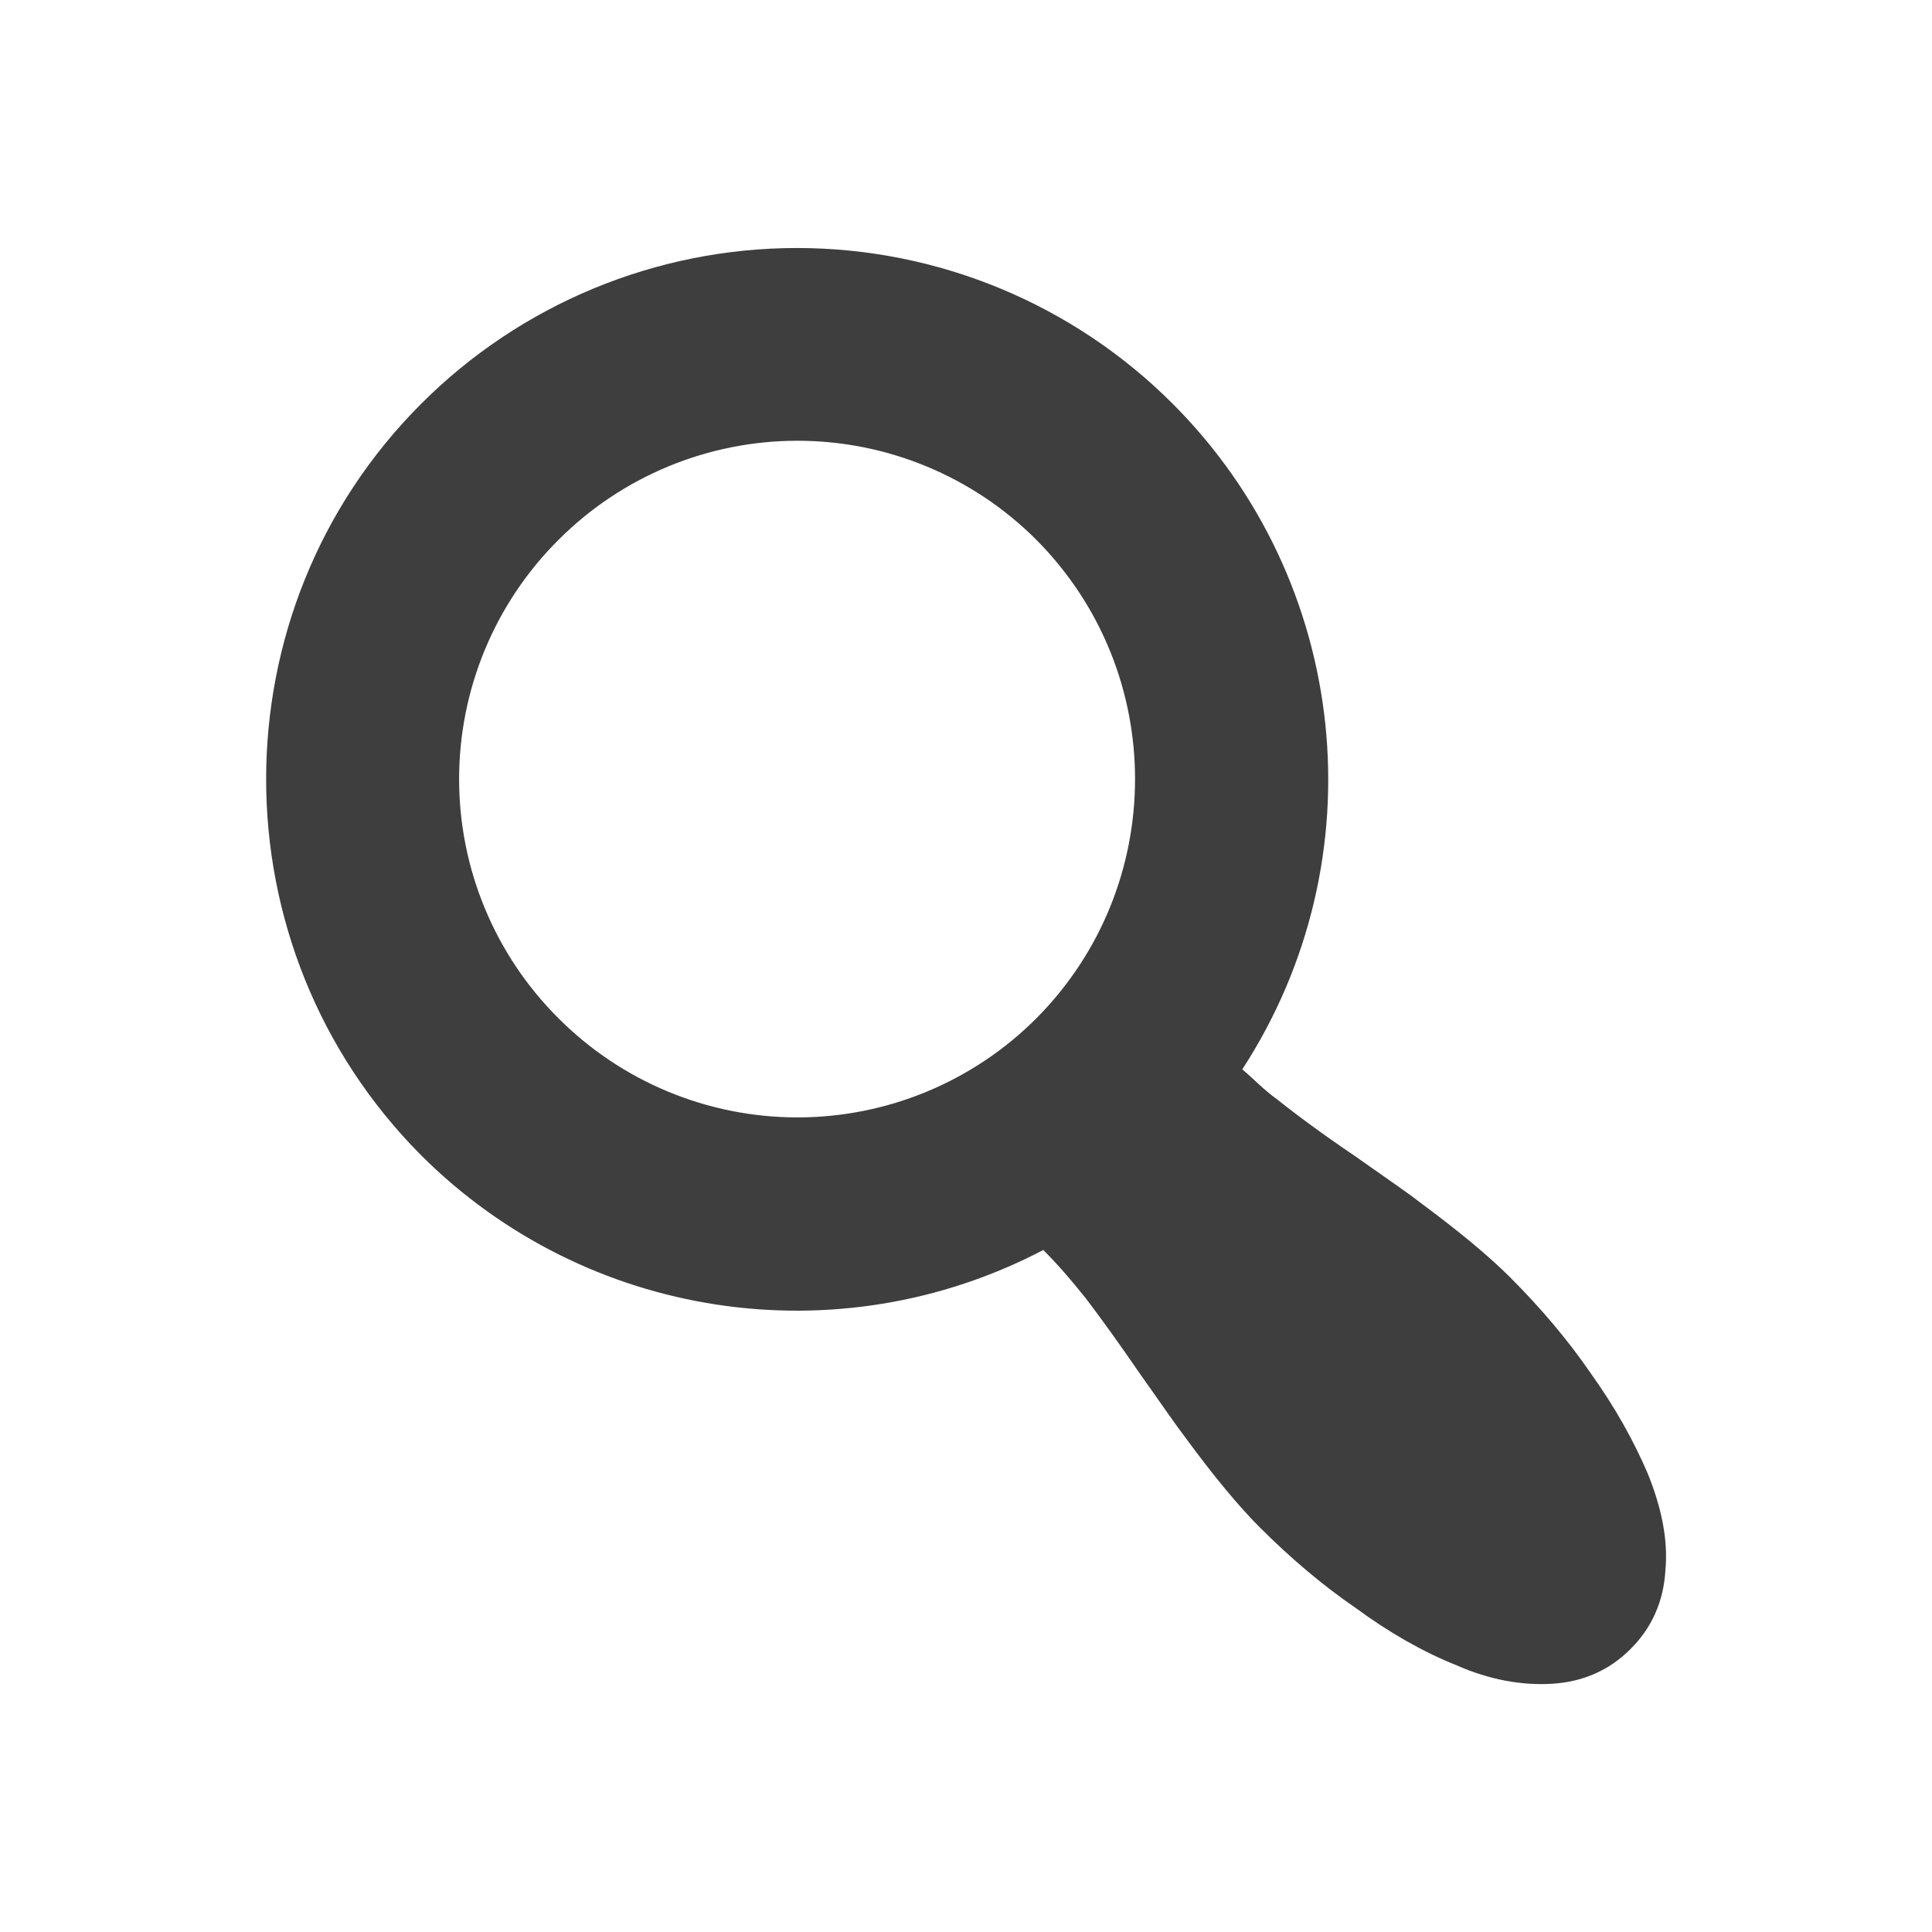
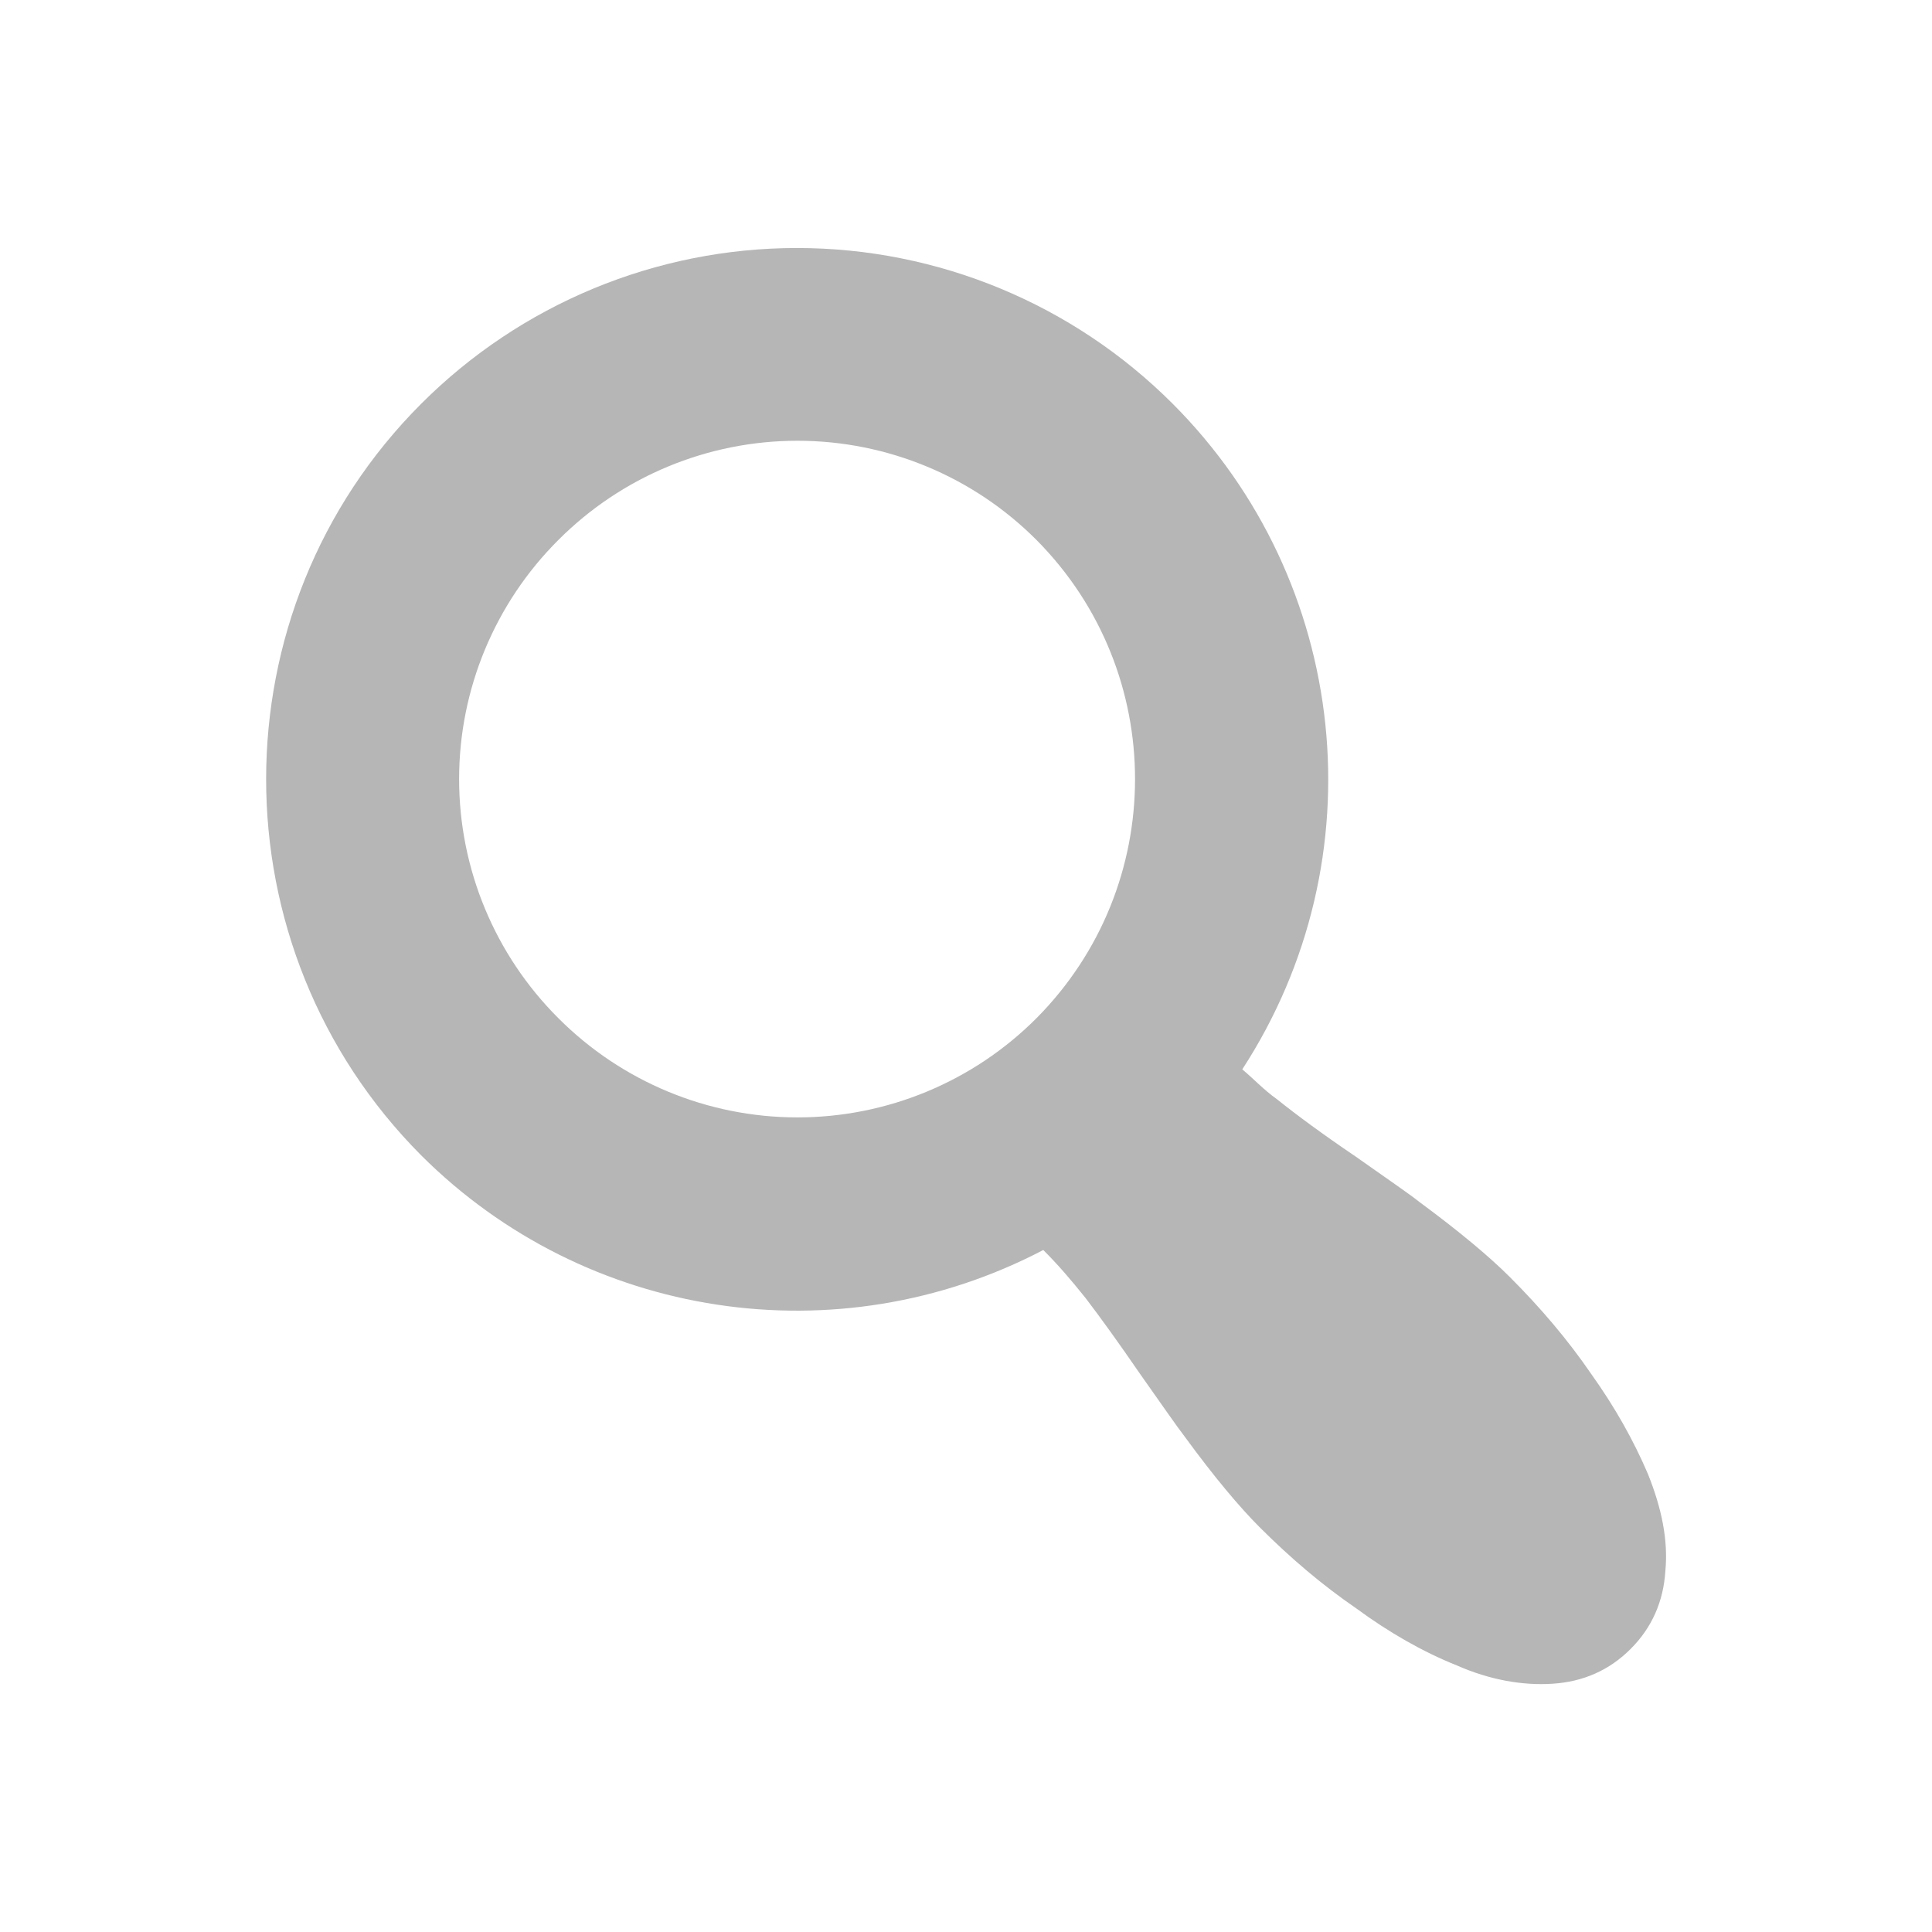
- <svg xmlns="http://www.w3.org/2000/svg" aria-hidden="true" focusable="false" width="1em" height="1em" style="-ms-transform: rotate(360deg); -webkit-transform: rotate(360deg); transform: rotate(360deg);" preserveAspectRatio="xMidYMid meet" viewBox="0 0 20 20">
-   <path fill="#3e3e3e" d="M12.14 4.18a5.504 5.504 0 0 1 .72 6.89c.12.1.22.21.36.31.2.16.47.36.81.59.34.24.56.39.66.47.42.31.73.57.94.78.32.32.6.65.84 1 .25.35.44.69.59 1.04.14.35.21.68.18 1-.02.32-.14.59-.36.81s-.49.34-.81.36c-.31.02-.65-.04-.99-.19-.35-.14-.7-.34-1.04-.59-.35-.24-.68-.52-1-.84-.21-.21-.47-.52-.77-.93-.1-.13-.25-.35-.47-.66-.22-.32-.4-.57-.56-.78-.16-.2-.29-.35-.44-.5a5.503 5.503 0 0 1-6.44-.98c-2.14-2.15-2.14-5.64 0-7.78a5.498 5.498 0 0 1 7.78 0zm-1.41 6.36a3.513 3.513 0 0 0 0-4.95 3.495 3.495 0 0 0-4.95 0 3.495 3.495 0 0 0 0 4.95 3.495 3.495 0 0 0 4.95 0z" />
+ <svg xmlns="http://www.w3.org/2000/svg" aria-hidden="true" width="1em" height="1em" preserveAspectRatio="xMidYMid meet" viewBox="0 0 20 20">
+   <path fill="#b6b6b6" d="M12.14 4.18a5.504 5.504 0 0 1 .72 6.89c.12.1.22.21.36.31.2.16.47.36.81.59.34.24.56.39.66.47.42.31.73.57.94.78.32.32.6.65.84 1 .25.35.44.69.59 1.04.14.35.21.68.18 1-.02.32-.14.59-.36.81s-.49.34-.81.36c-.31.02-.65-.04-.99-.19-.35-.14-.7-.34-1.04-.59-.35-.24-.68-.52-1-.84-.21-.21-.47-.52-.77-.93-.1-.13-.25-.35-.47-.66-.22-.32-.4-.57-.56-.78-.16-.2-.29-.35-.44-.5a5.503 5.503 0 0 1-6.44-.98c-2.14-2.15-2.14-5.64 0-7.78a5.498 5.498 0 0 1 7.78 0zm-1.41 6.36a3.513 3.513 0 0 0 0-4.95 3.495 3.495 0 0 0-4.95 0 3.495 3.495 0 0 0 0 4.95 3.495 3.495 0 0 0 4.95 0z" />
</svg>
